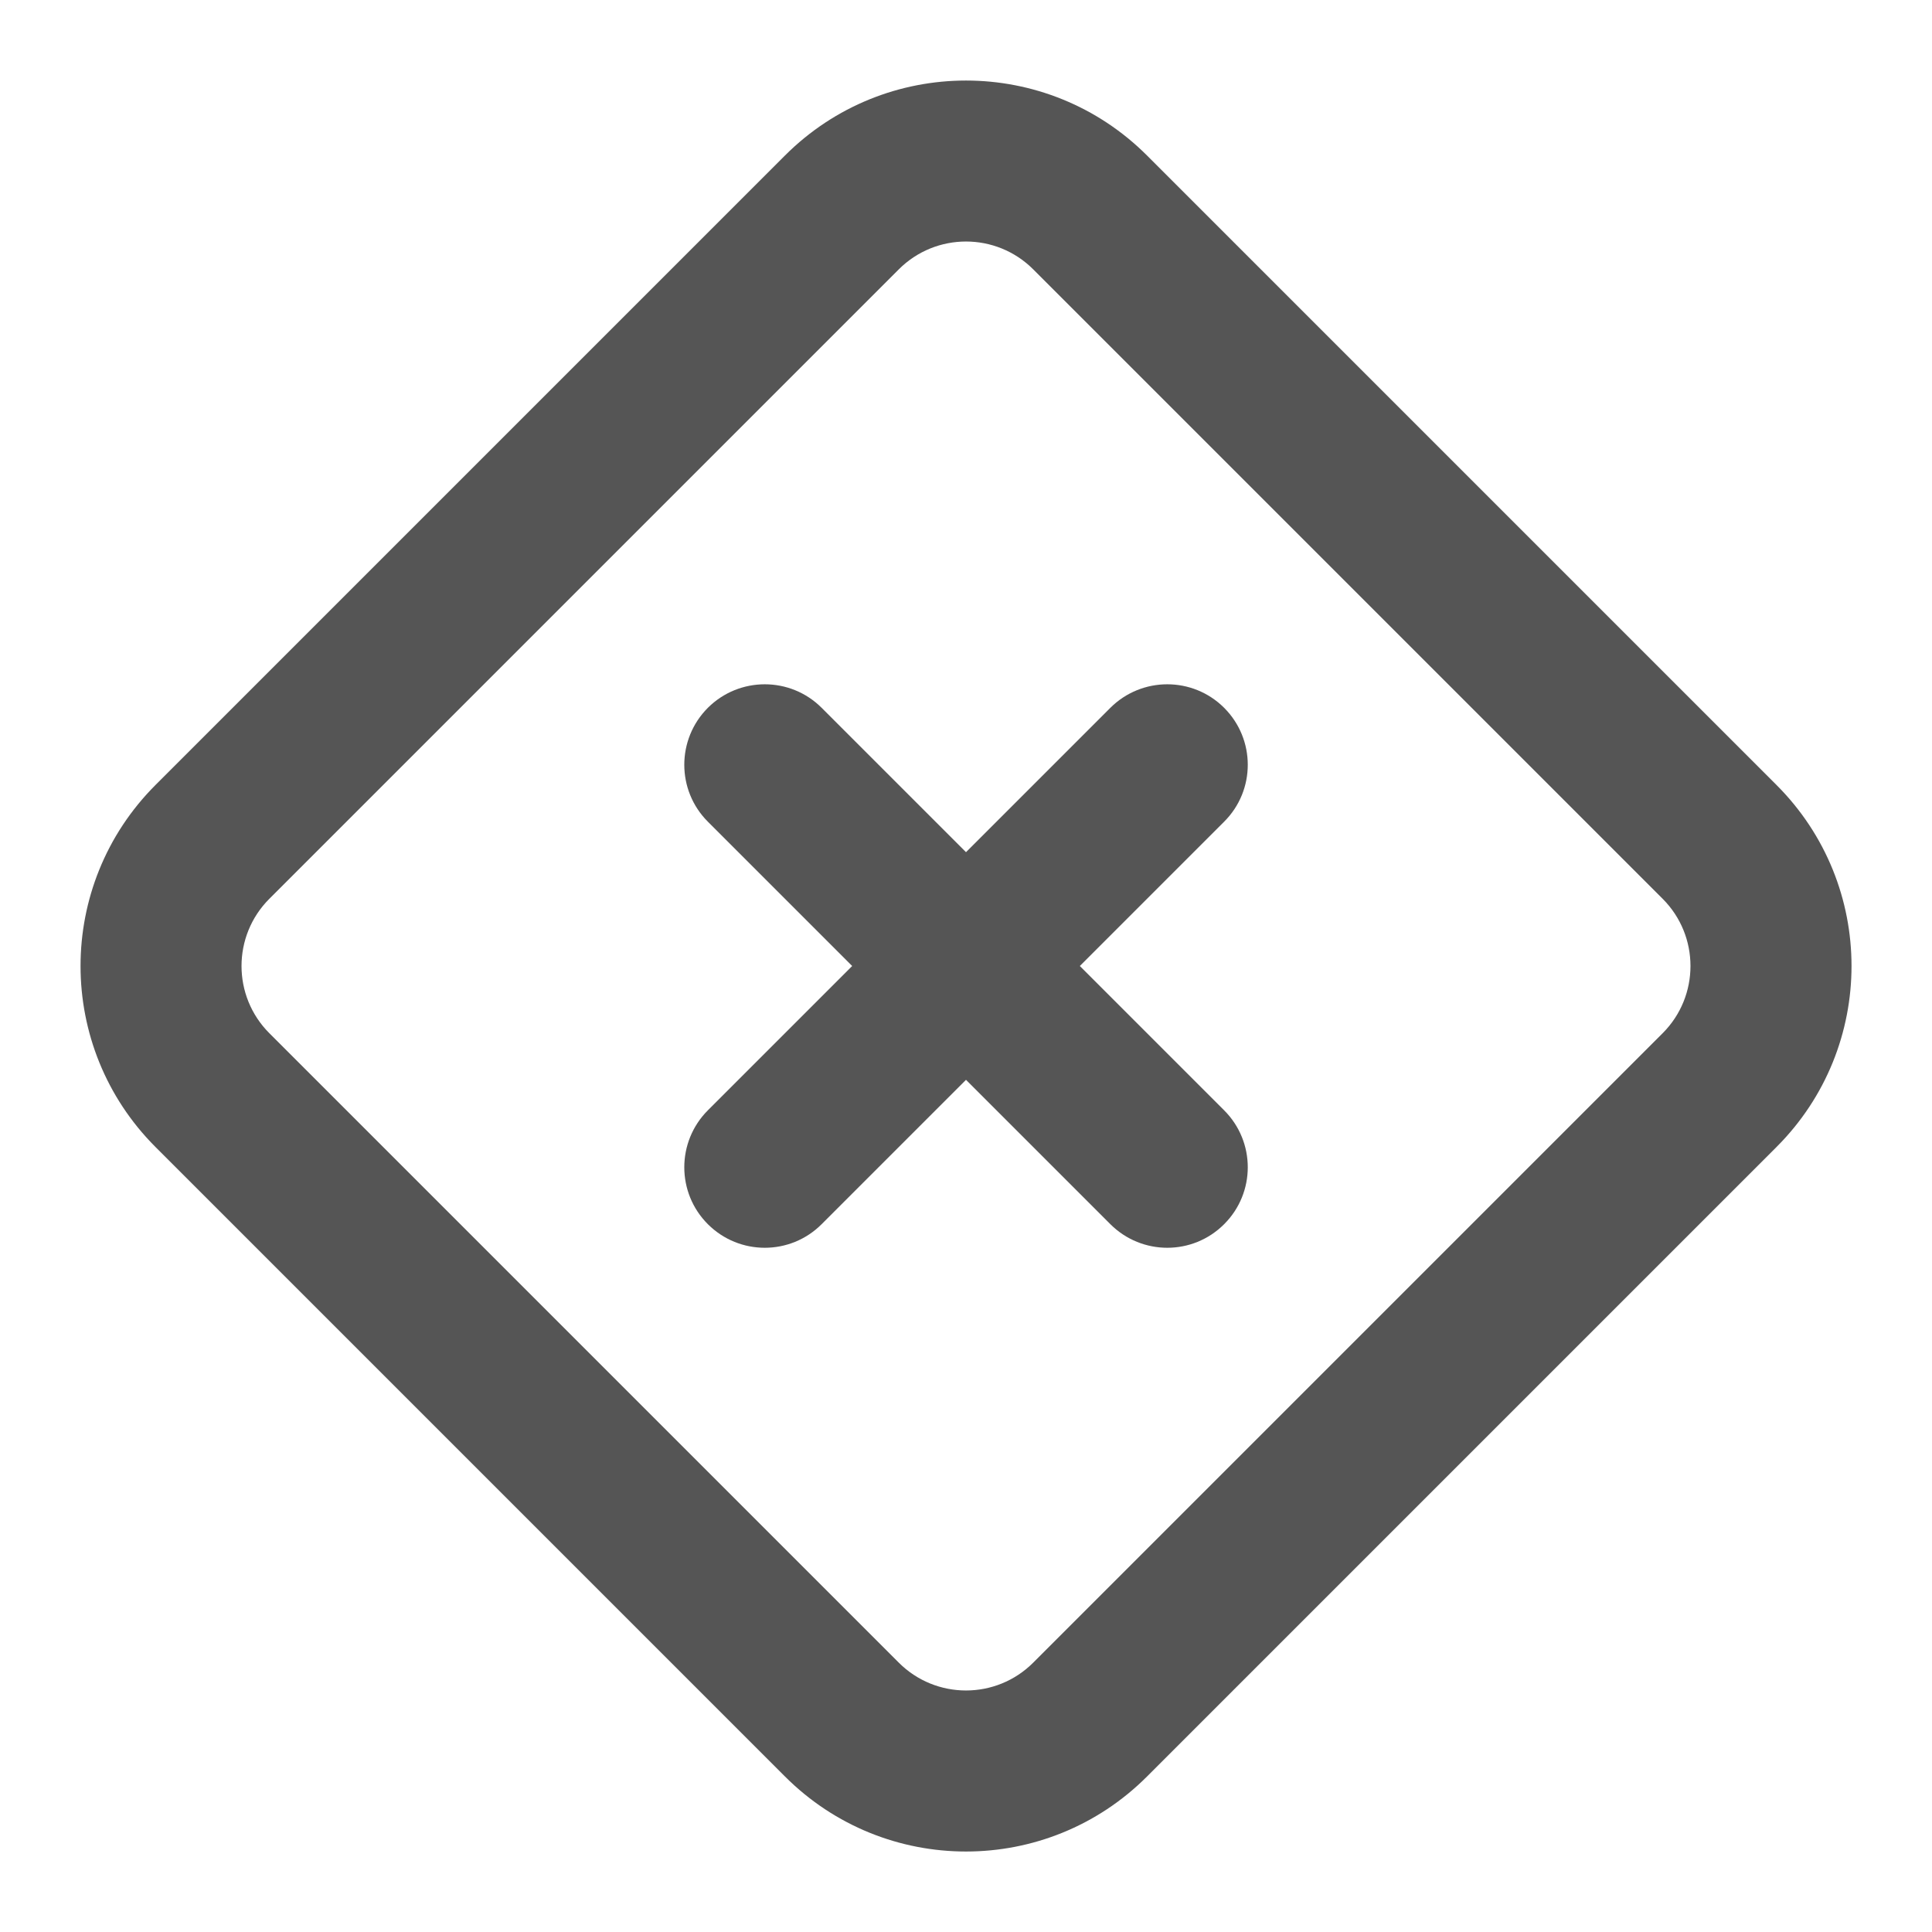
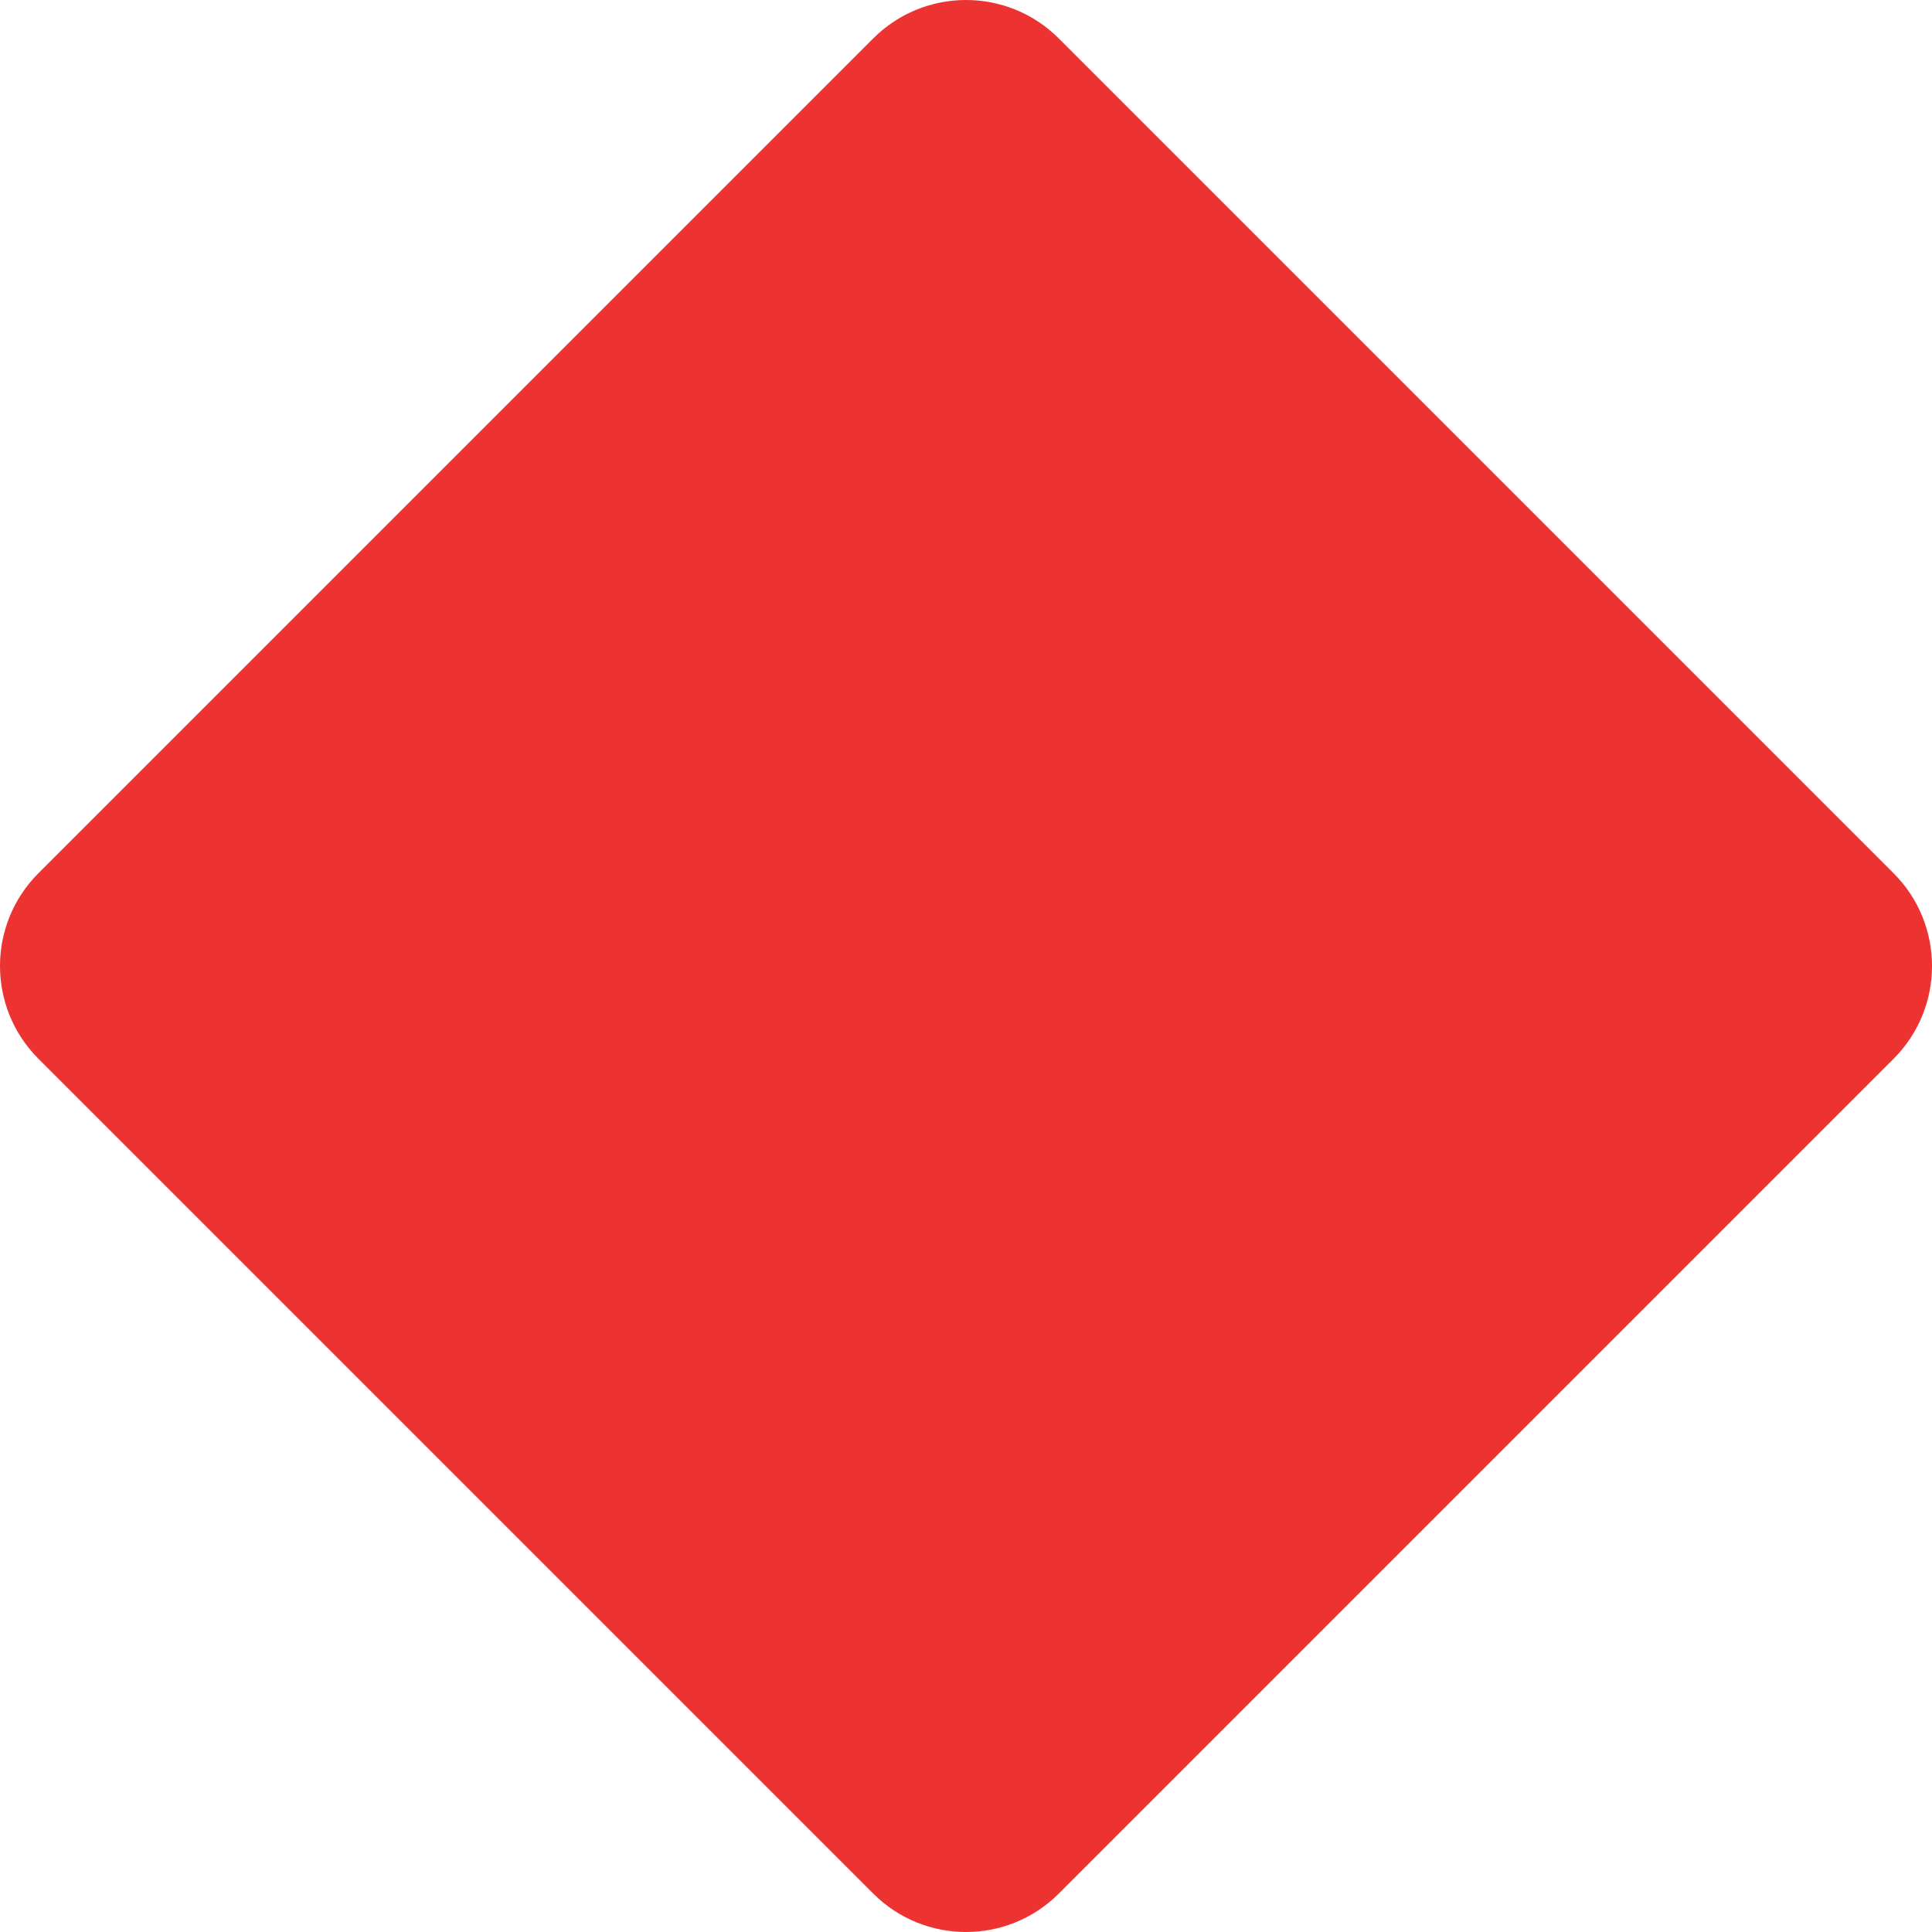
<svg xmlns="http://www.w3.org/2000/svg" width="24" height="24" viewBox="0 0 24 24" fill="none">
-   <path d="M13.793 8.793C14.184 8.403 14.817 8.403 15.207 8.793C15.598 9.184 15.598 9.817 15.207 10.207L13.414 12L15.207 13.793C15.598 14.184 15.598 14.817 15.207 15.207C14.817 15.598 14.184 15.598 13.793 15.207L12 13.414L10.207 15.207C9.817 15.598 9.184 15.598 8.793 15.207C8.403 14.817 8.403 14.184 8.793 13.793L10.586 12L8.793 10.207C8.403 9.817 8.403 9.184 8.793 8.793C9.184 8.403 9.817 8.403 10.207 8.793L12 10.586L13.793 8.793Z" fill="#555555" />
-   <path fill-rule="evenodd" clip-rule="evenodd" d="M9.751 1.932C10.993 0.69 13.007 0.69 14.249 1.932L22.068 9.751C23.311 10.993 23.311 13.007 22.068 14.249L14.249 22.068C13.007 23.311 10.993 23.311 9.751 22.068L1.932 14.249C0.69 13.007 0.69 10.993 1.932 9.751L9.751 1.932ZM12.835 3.346C12.374 2.885 11.626 2.885 11.165 3.346L3.346 11.165C2.885 11.626 2.885 12.374 3.346 12.835L11.165 20.654C11.626 21.115 12.374 21.115 12.835 20.654L20.654 12.835C21.115 12.374 21.115 11.626 20.654 11.165L12.835 3.346Z" fill="#555555" />
+   <path d="M10.848 0.477C11.484 -0.159 12.516 -0.159 13.152 0.477L23.523 10.848C24.159 11.484 24.159 12.516 23.523 13.152L13.152 23.523C12.516 24.159 11.484 24.159 10.848 23.523L0.477 13.152C-0.159 12.516 -0.159 11.484 0.477 10.848L10.848 0.477Z" fill="#EC3331" />
</svg>
